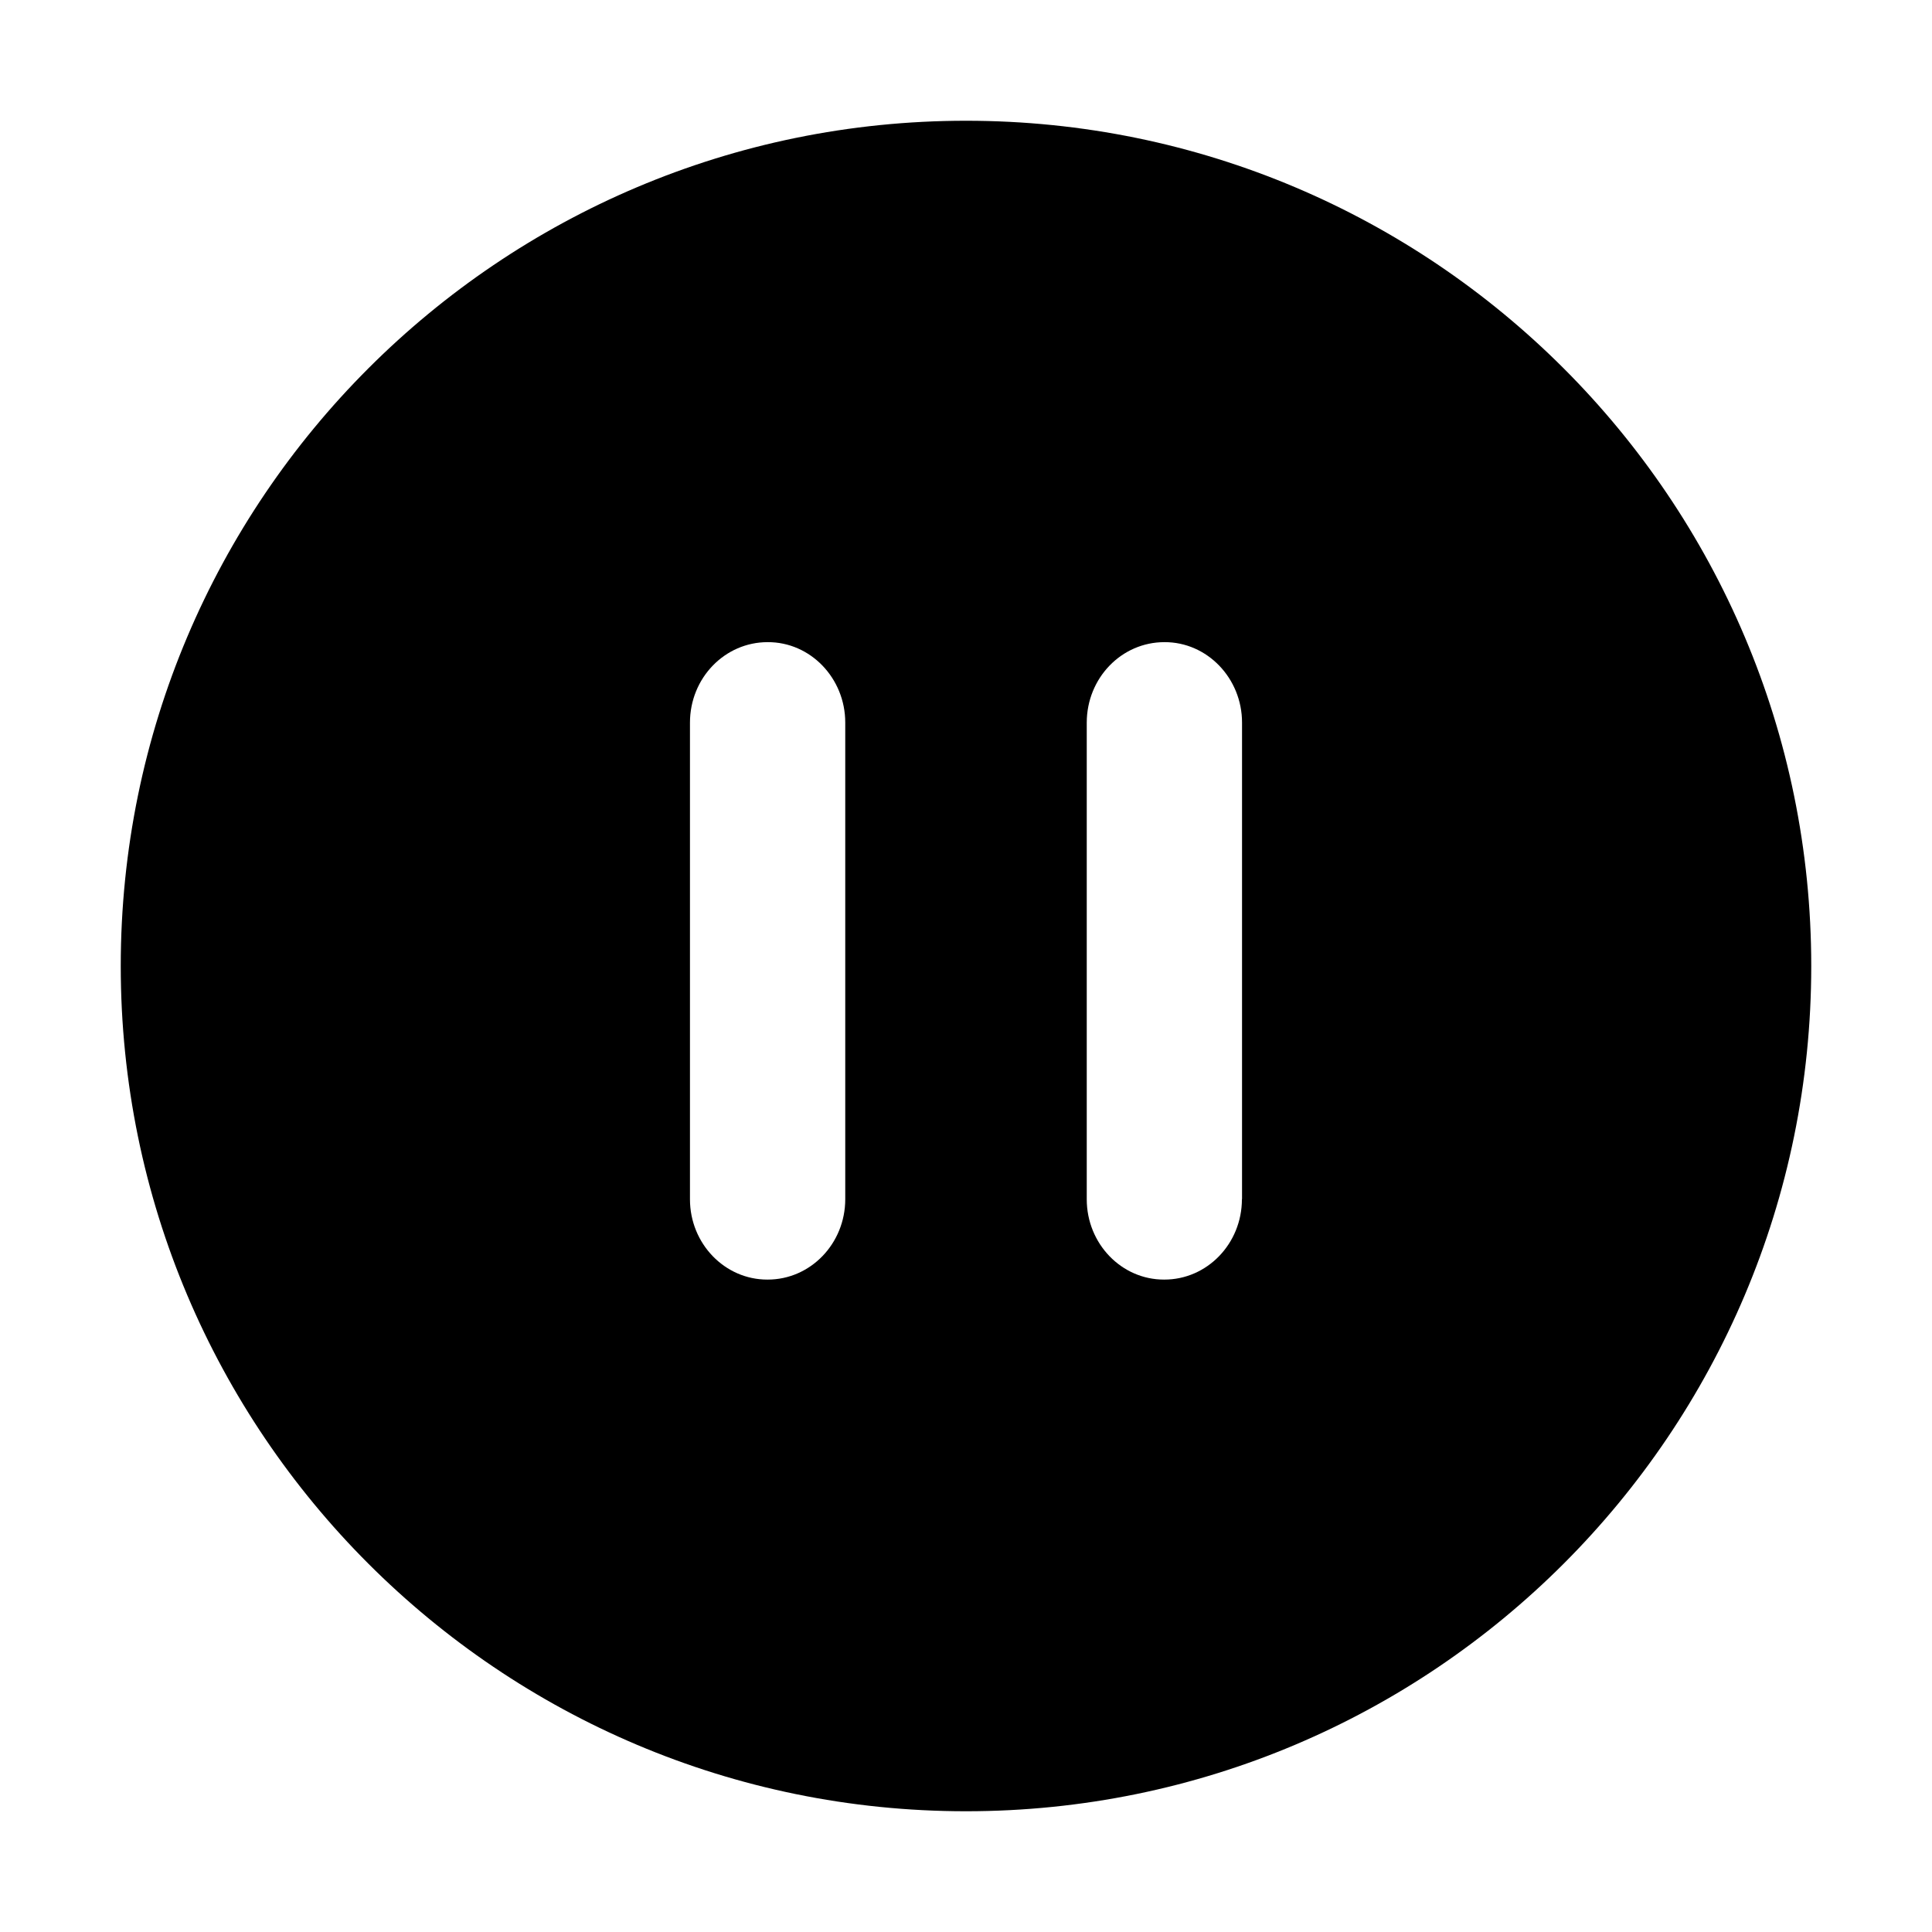
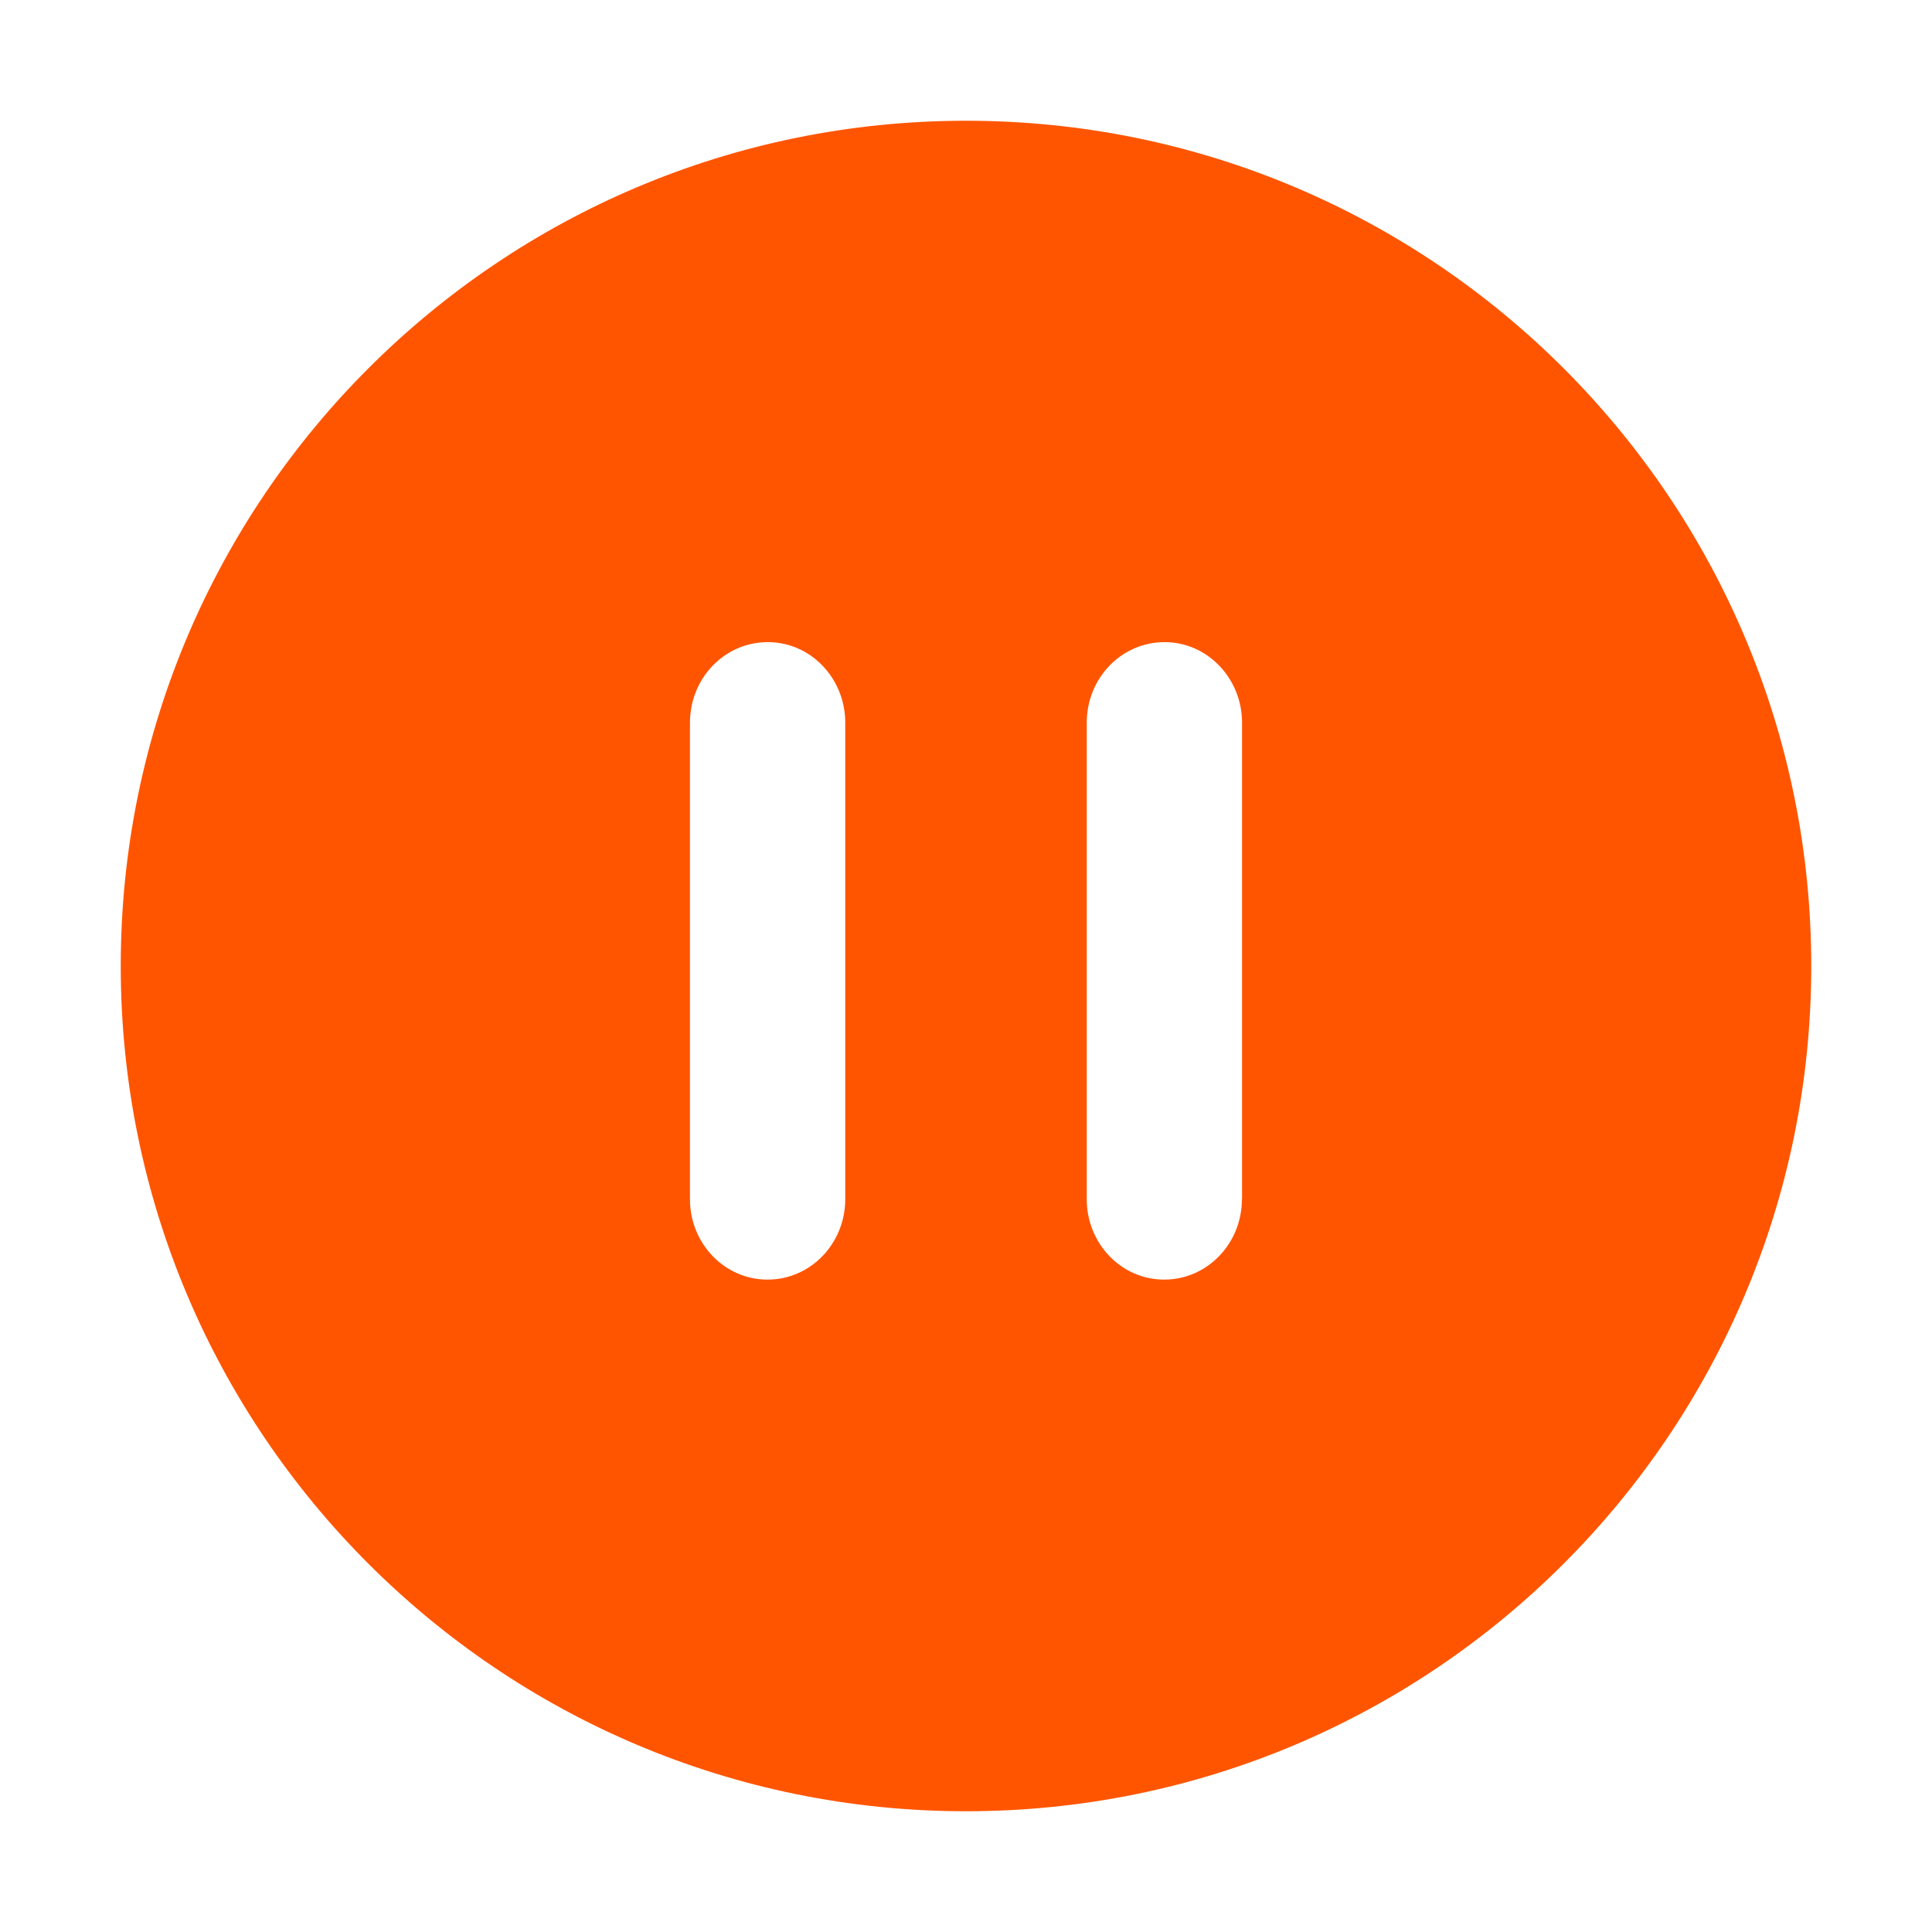
- <svg xmlns="http://www.w3.org/2000/svg" class="svg-icon" style="width: 1em; height: 1em;vertical-align: middle;fill: currentColor;overflow: hidden;" viewBox="0 0 1024 1024" version="1.1">
+ <svg xmlns="http://www.w3.org/2000/svg" class="svg-icon" style="width: 1em; height: 1em;vertical-align: middle;fill: #ff5500;overflow: hidden;" viewBox="0 0 1024 1024" version="1.1">
  <path d="M512 64C264.64 64 64 264.64 64 512c0 247.424 200.64 448 448 448 247.424 0 448-200.576 448-448C960 264.64 759.424 64 512 64zM448 635.584c0 23.552-18.432 42.688-41.216 42.624-22.656 0.064-41.088-19.072-41.088-42.56L365.696 383.04c0-23.68 18.432-42.688 41.152-42.688C429.568 340.224 448 359.488 448 382.976L448 635.584zM658.24 635.584c0 23.552-18.432 42.688-41.216 42.624C594.368 678.272 576 659.136 576 635.648L576 383.04c0-23.68 18.432-42.688 41.152-42.688 22.656-0.128 41.152 19.136 41.152 42.624L658.304 635.584z" />
</svg>
